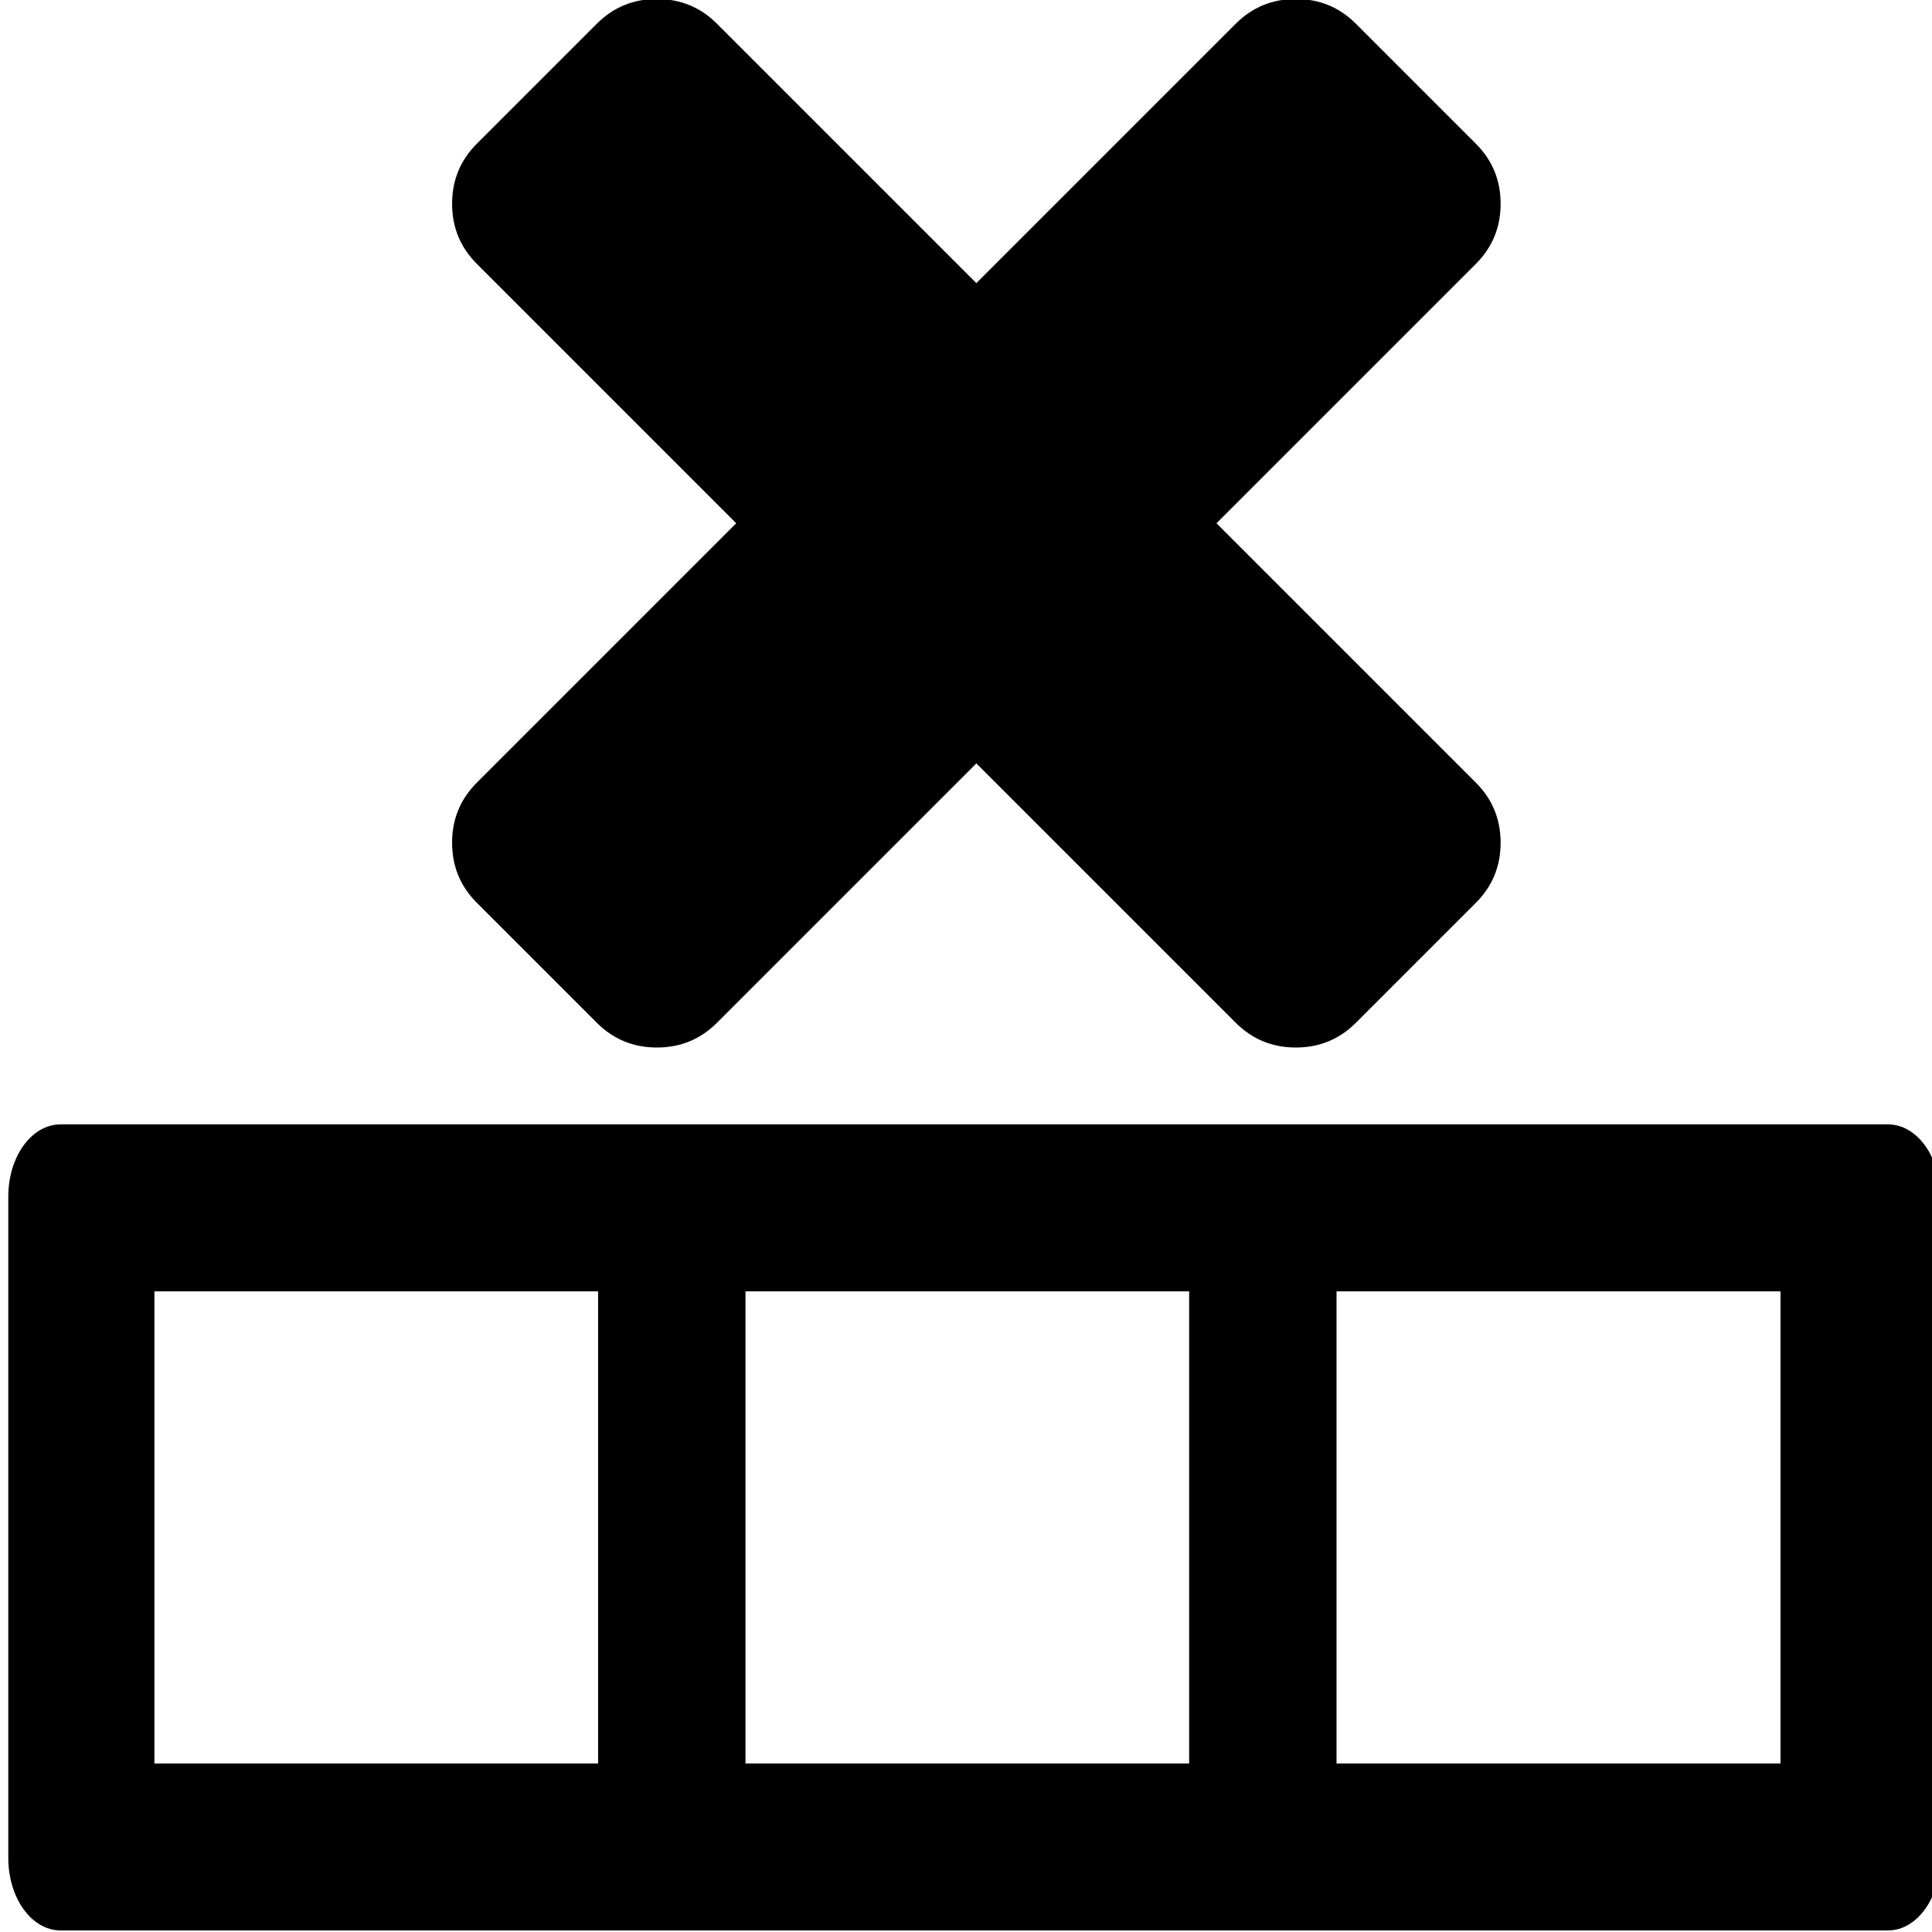
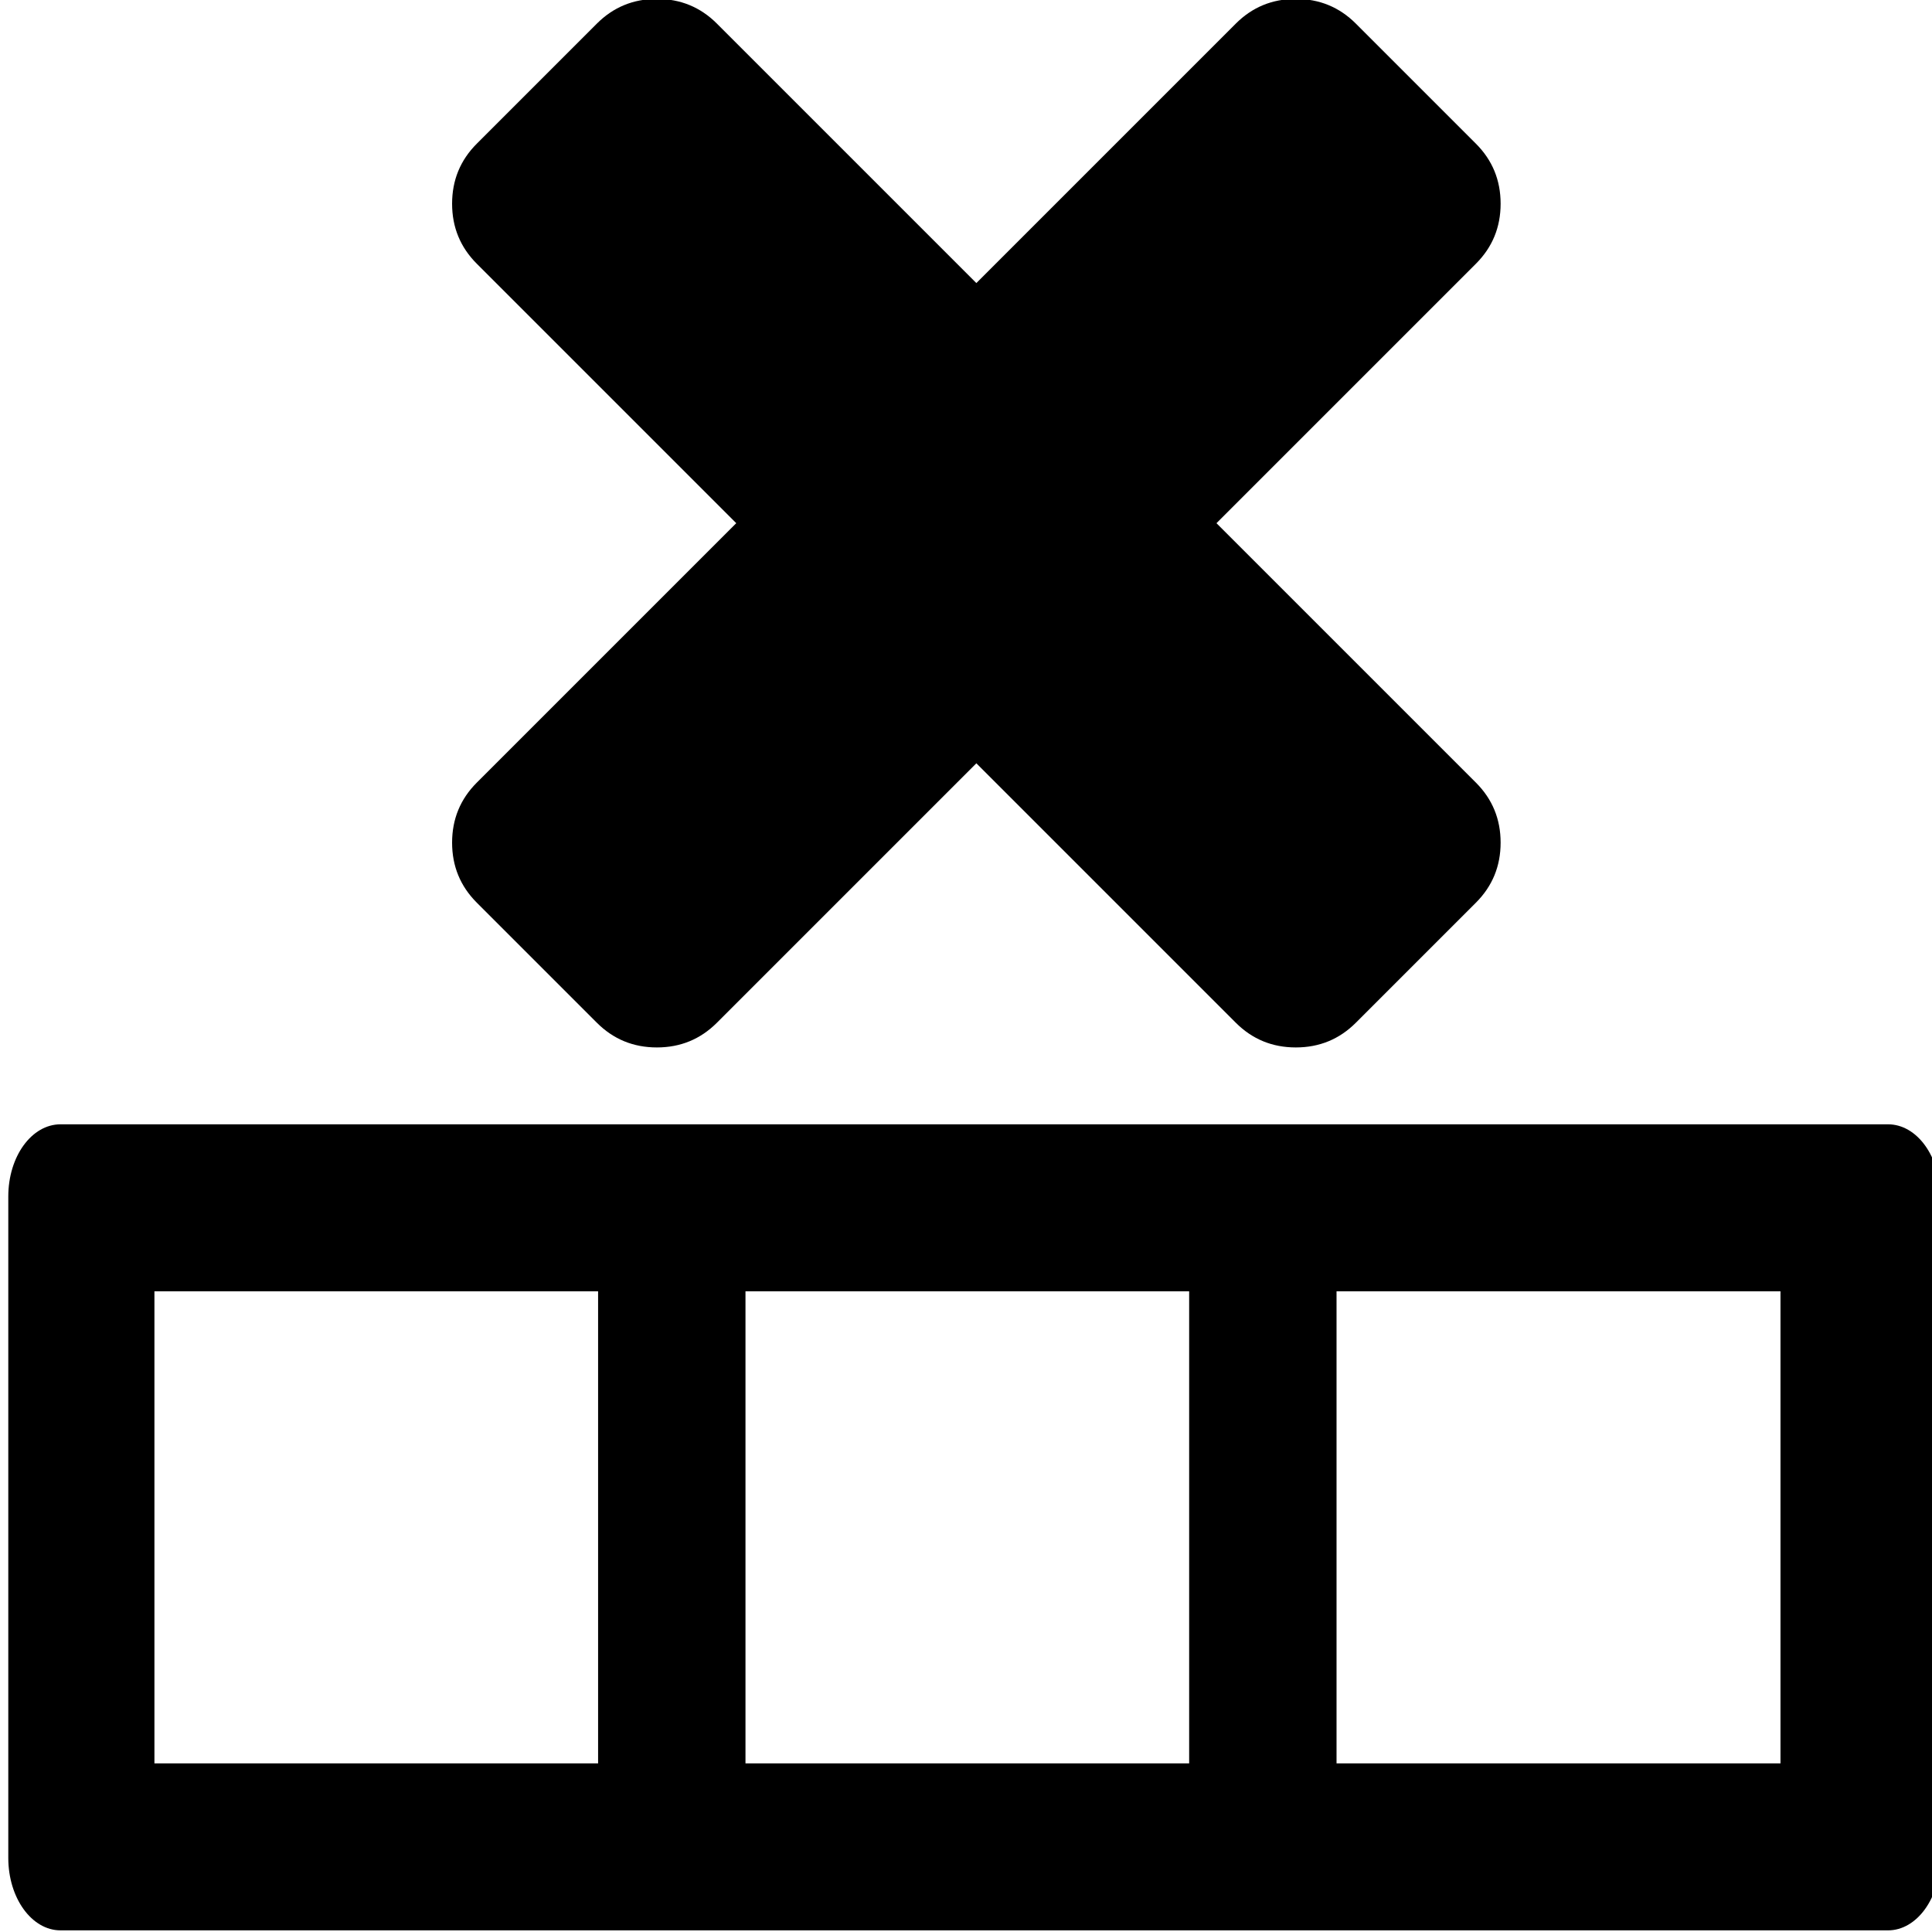
- <svg xmlns="http://www.w3.org/2000/svg" id="svg3446" height="3.95mm" width="3.951mm" version="1.1" viewBox="0 0 14 13.995">
+ <svg xmlns="http://www.w3.org/2000/svg" id="svg3446" width="14.933" height="14.928" version="1.1" viewBox="0 0 14 13.995">
  <g id="layer1" transform="translate(764.76 127.54)">
    <g id="g3692-9" transform="translate(-3524.7 -309.95)">
      <path id="path5085-1-5" d="m2764.7 190q-0.256 0-0.435-0.179l-0.87-0.87q-0.179-0.179-0.179-0.435t0.179-0.435l1.88-1.88-1.88-1.88q-0.179-0.179-0.179-0.435t0.179-0.435l0.87-0.87q0.179-0.179 0.435-0.179t0.435 0.179l1.88 1.88 1.88-1.88q0.179-0.179 0.435-0.179t0.435 0.179l0.87 0.87q0.179 0.179 0.179 0.435t-0.179 0.435l-1.88 1.88 1.88 1.88q0.179 0.179 0.179 0.435t-0.179 0.435l-0.87 0.87q-0.179 0.179-0.435 0.179t-0.435-0.179l-1.88-1.88-1.88 1.88q-0.179 0.179-0.435 0.179z" />
-       <path id="polygon3366-49-8-3-4" style="image-rendering:optimizeQuality;shape-rendering:geometricPrecision" d="m2774 191.08c0-0.29-0.169-0.523-0.379-0.523h-13.242c-0.21 0-0.379 0.233-0.379 0.523v4.793c0 0.29 0.169 0.525 0.379 0.525h13.242c0.21 0 0.379-0.235 0.379-0.525v-4.793zm-1.158 0.687v3.421h-3.217v-3.421h3.217zm-4.285 0v3.421h-3.215v-3.421h3.215zm-4.283 0v3.421h-3.215v-3.421h3.215z" fill-rule="evenodd" clip-rule="evenodd" />
+       <path id="polygon3366-49-8-3-4" fill-rule="evenodd" d="m2774 191.08c0-0.29-0.169-0.523-0.379-0.523h-13.242c-0.21 0-0.379 0.233-0.379 0.523v4.793c0 0.29 0.169 0.525 0.379 0.525h13.242c0.21 0 0.379-0.235 0.379-0.525v-4.793zm-1.158 0.687v3.421h-3.217v-3.421h3.217zm-4.285 0v3.421h-3.215v-3.421h3.215zm-4.283 0v3.421h-3.215v-3.421h3.215z" clip-rule="evenodd" style="image-rendering:optimizeQuality;shape-rendering:geometricPrecision" />
    </g>
  </g>
</svg>
